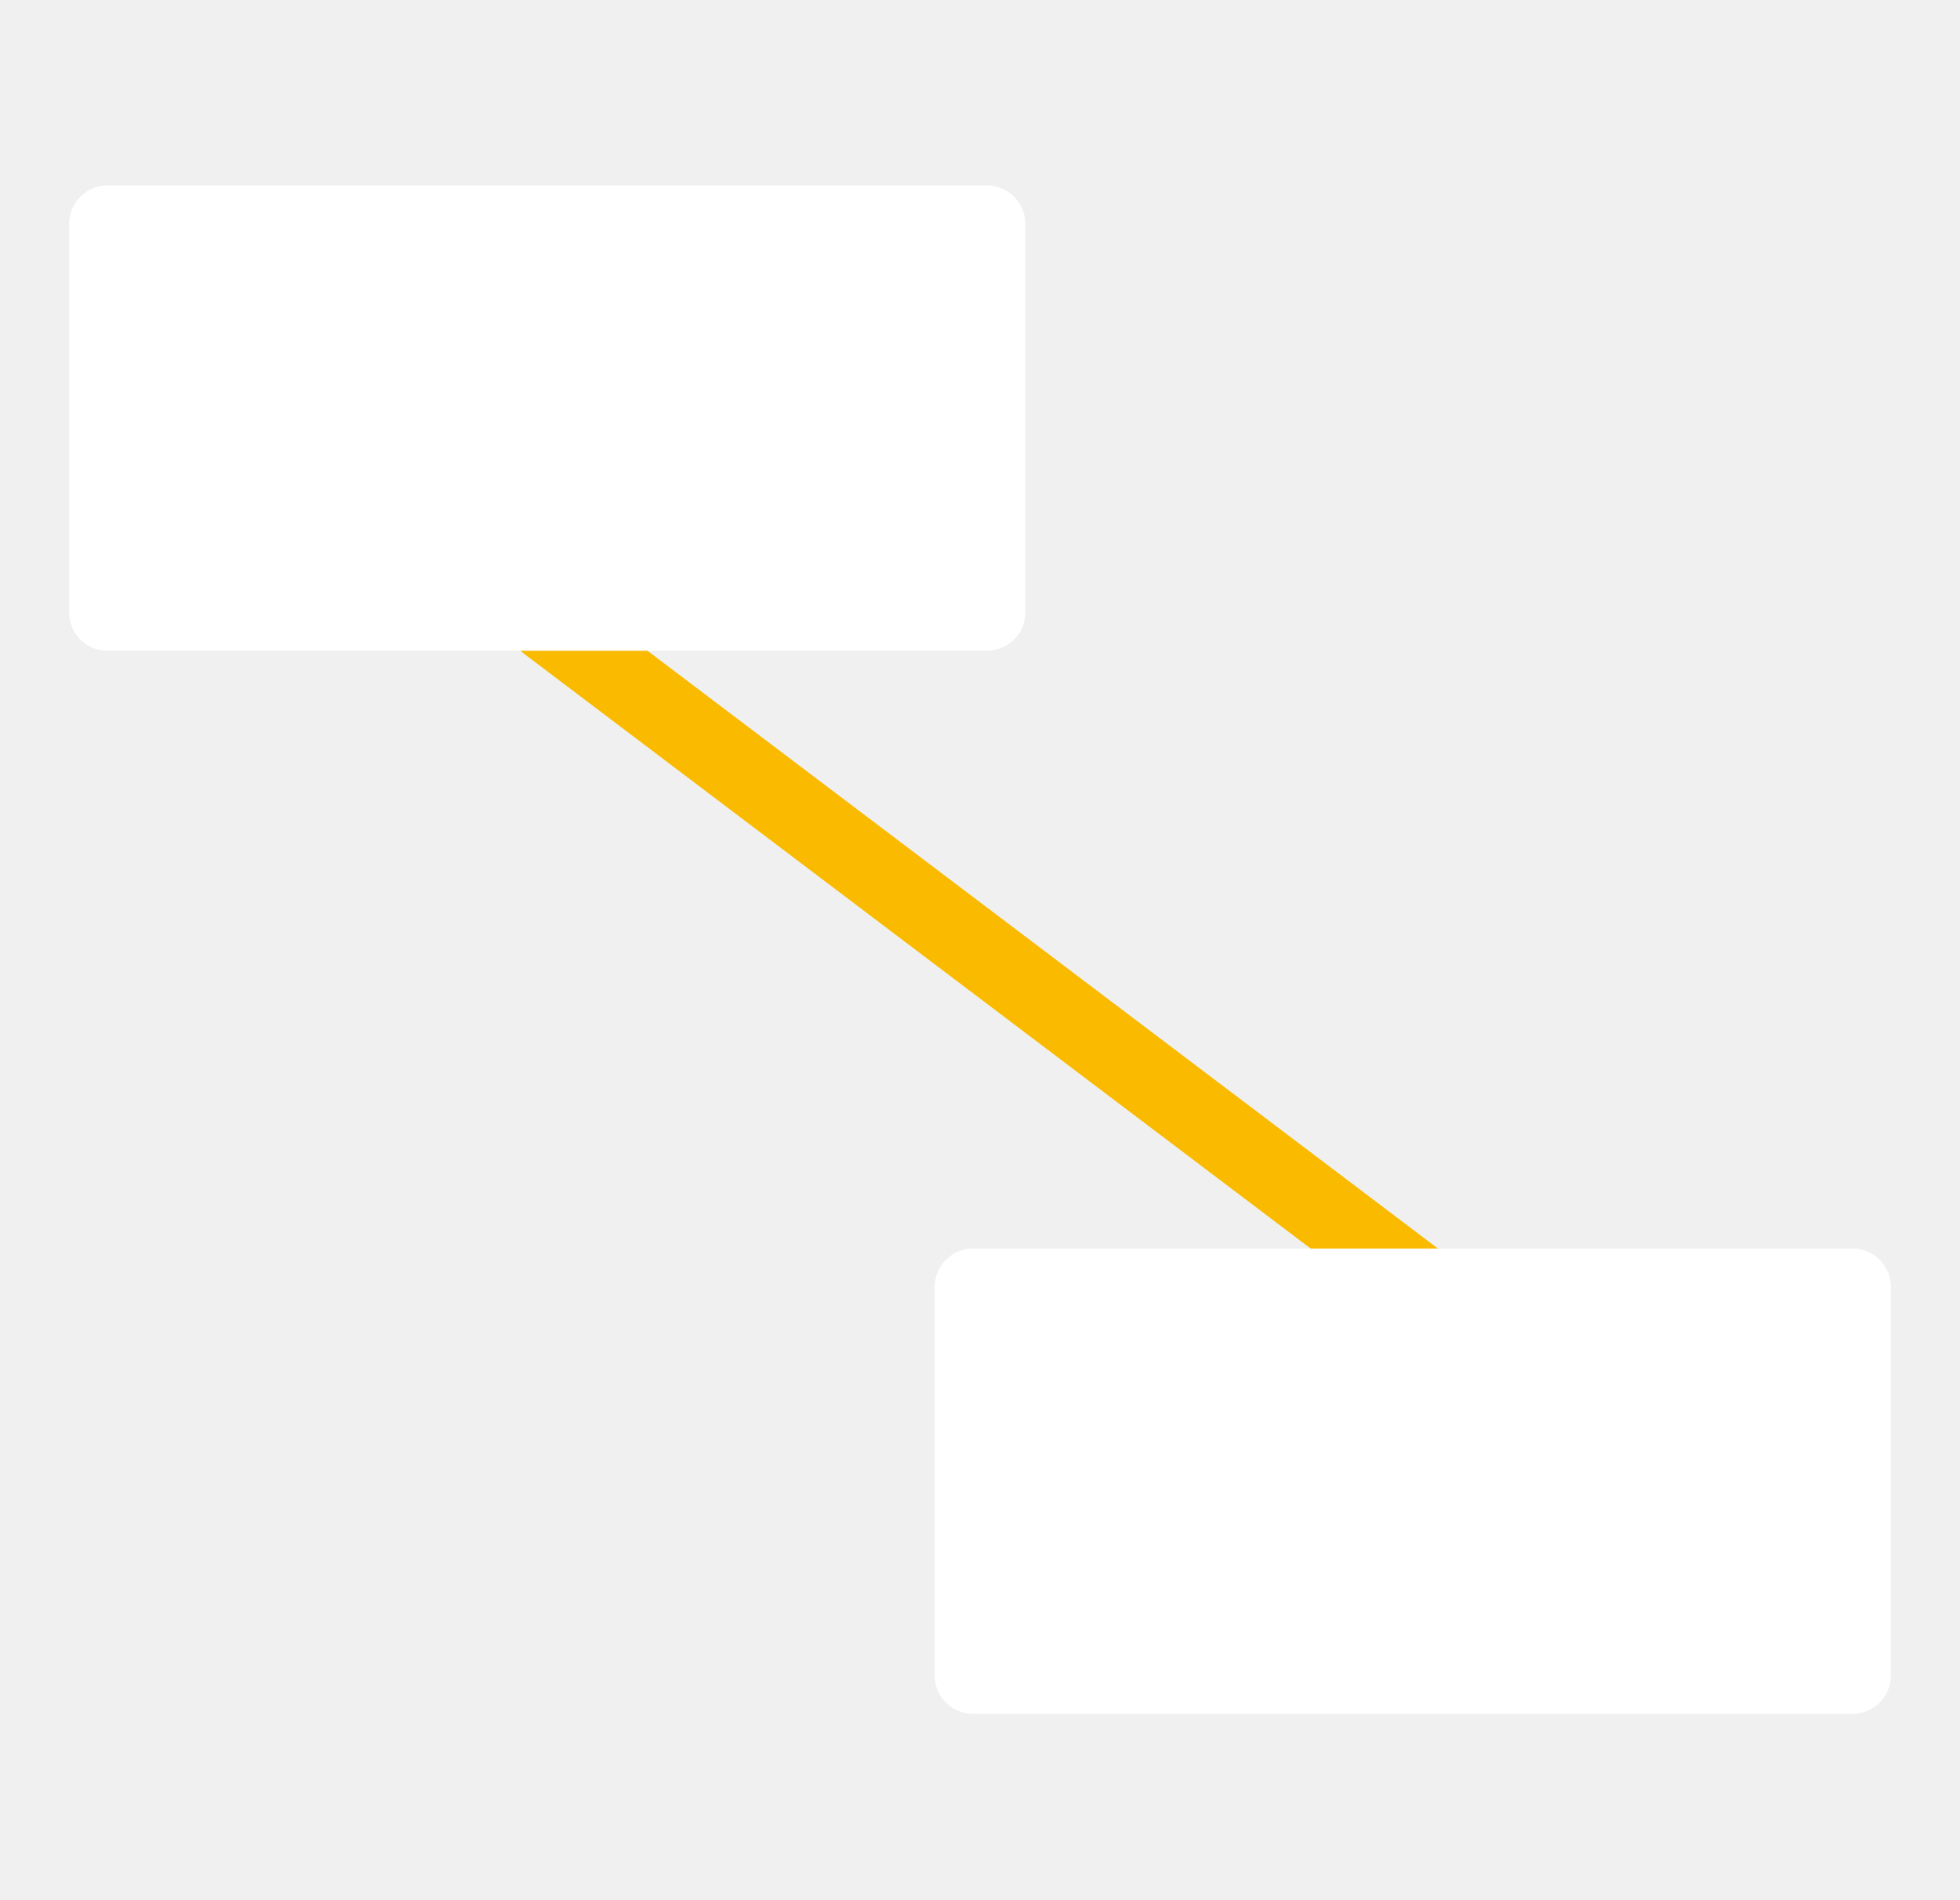
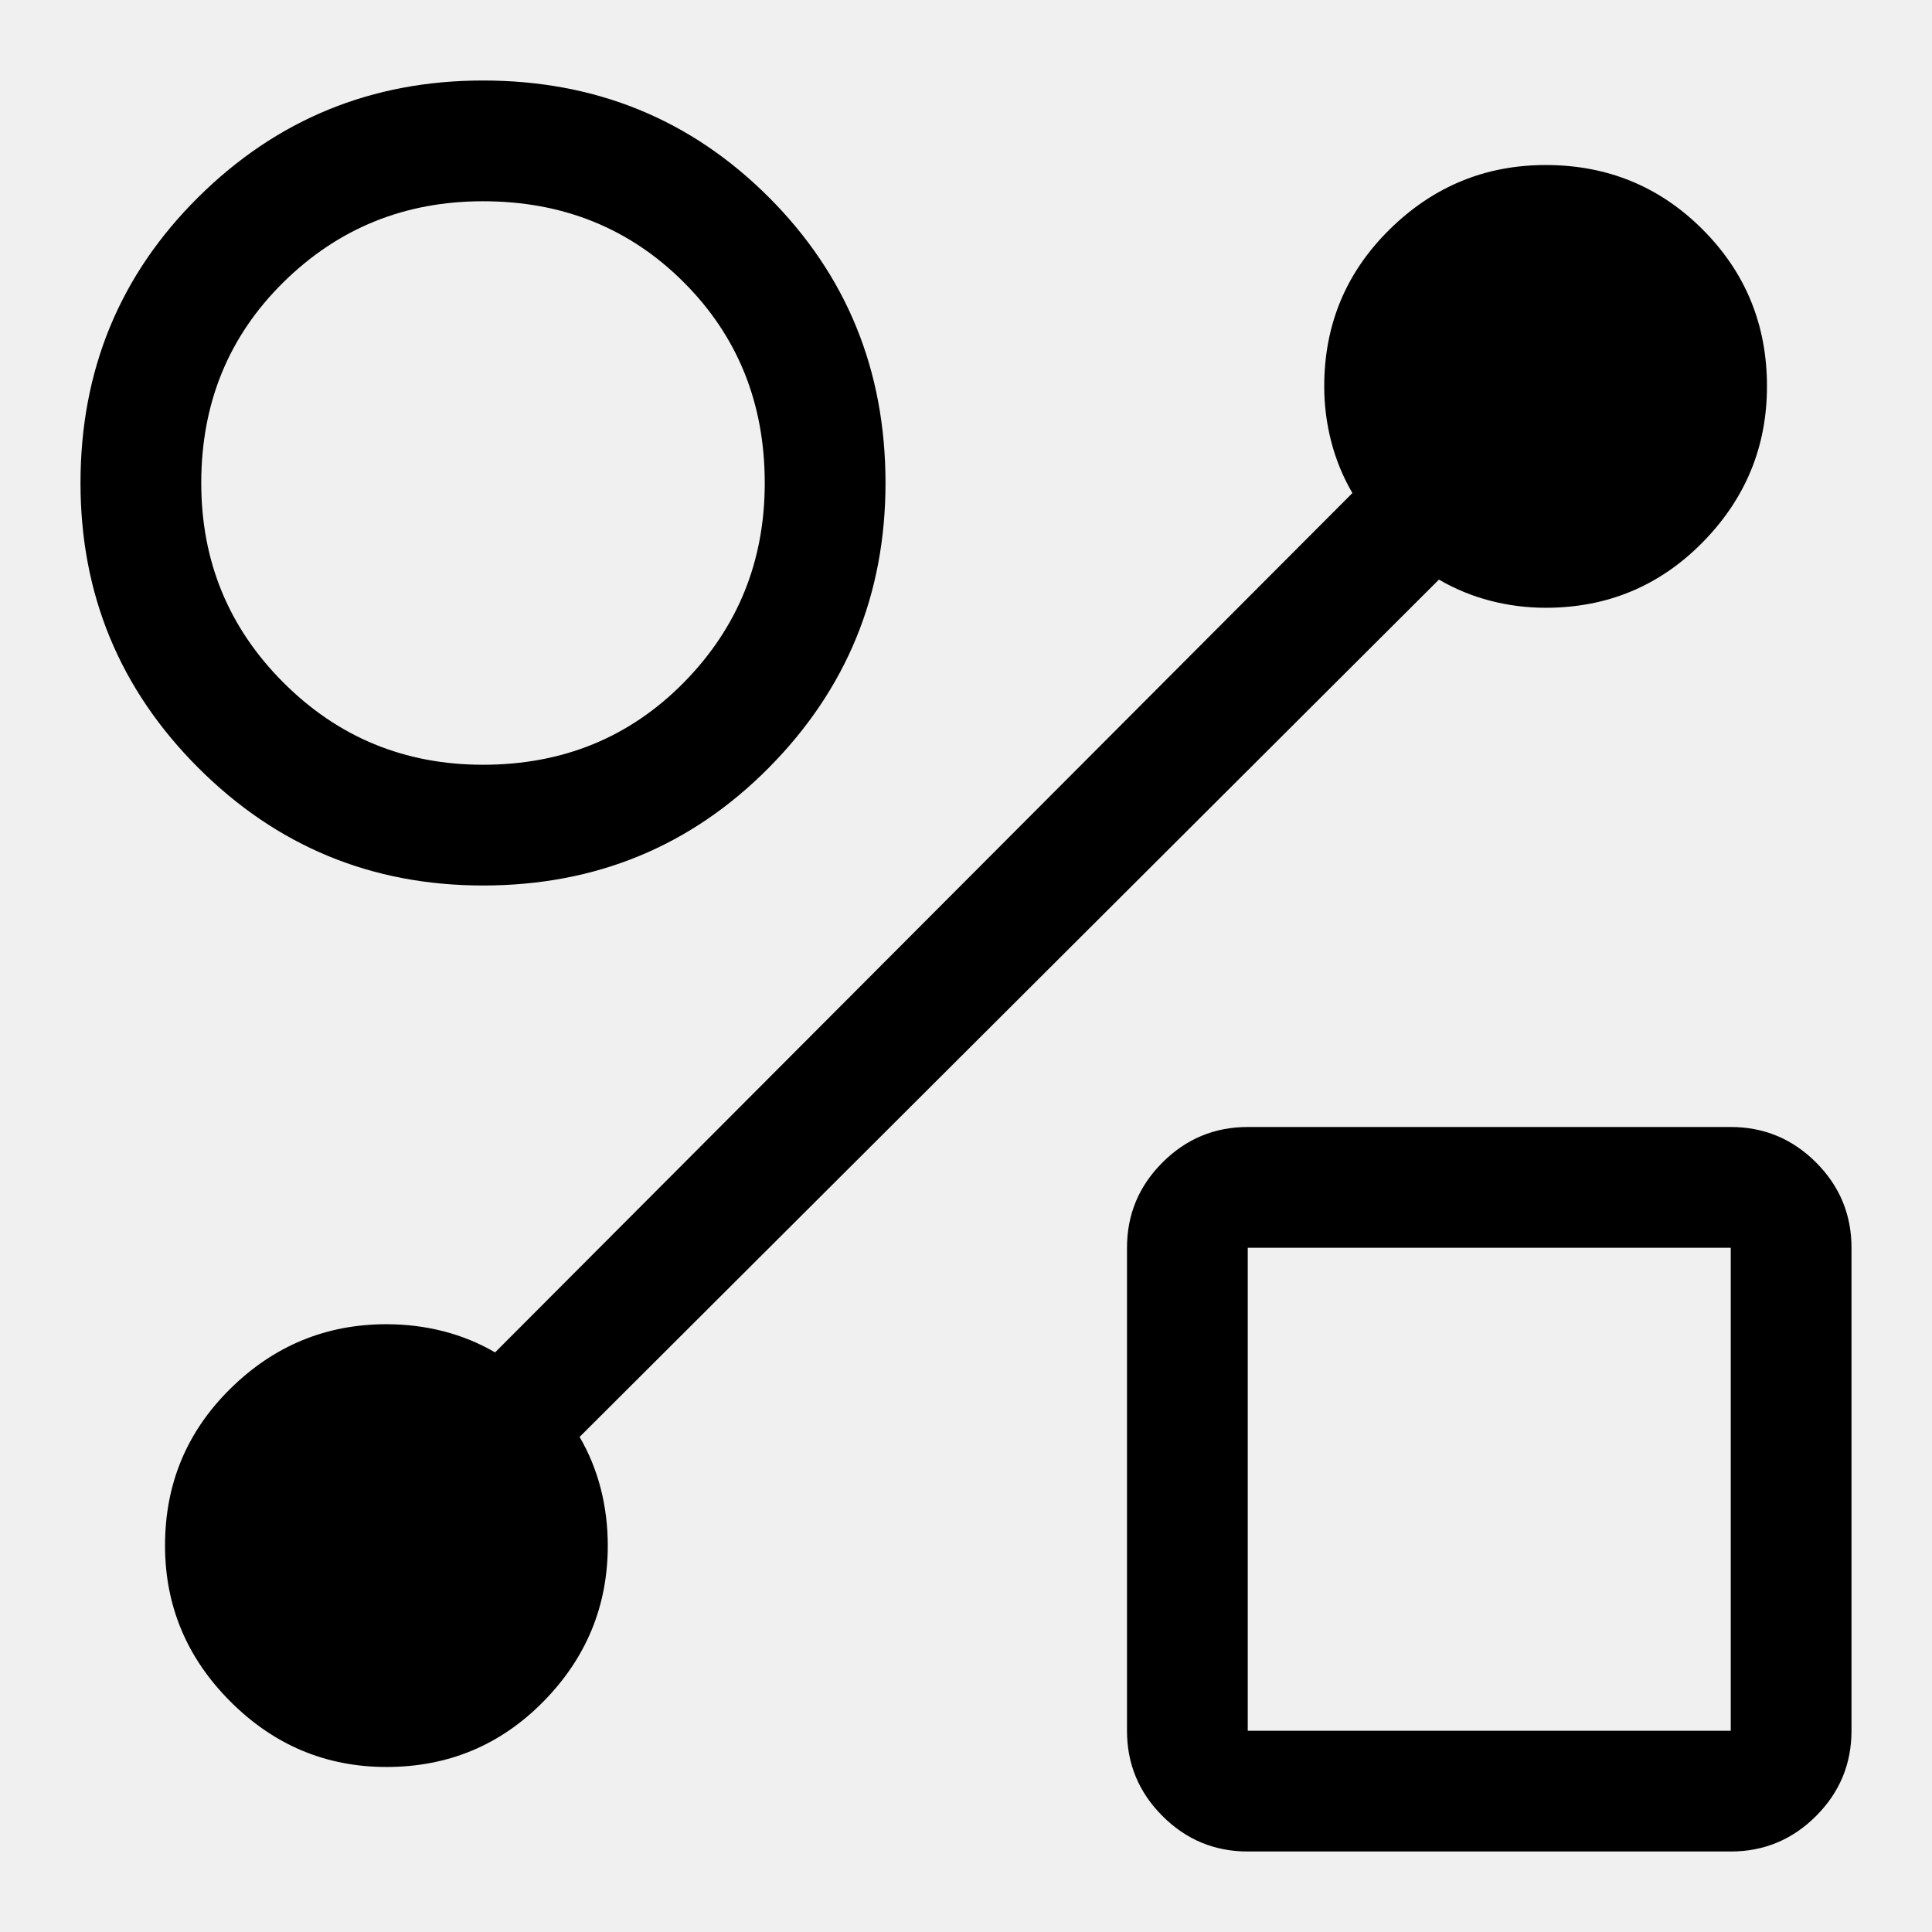
- <svg xmlns="http://www.w3.org/2000/svg" viewBox="0 0 51.04 49.47">
-   <defs>
-     <style>.cls-1,.cls-2{fill:none;}.cls-2{stroke:#f9ba00;stroke-miterlimit:10;}.cls-2,.cls-3{stroke-linecap:round;stroke-width:2px;}.cls-3{fill:#fff;stroke:#fff;stroke-linejoin:round;}</style>
-   </defs>
-   <g id="Calque_2" data-name="Calque 2">
-     <g id="Calque_1-2" data-name="Calque 1">
-       <polyline class="cls-1" points="6.8 0 51.04 0 51.04 49.47 0 49.47 0 0 6.8 0" />
-       <line class="cls-2" x1="14.25" y1="16.23" x2="37.11" y2="33.52" />
-       <rect class="cls-3" x="9.19" y="-0.56" width="10.12" height="22.9" transform="matrix(0, 1, -1, 0, 25.14, -3.36)" />
-       <rect class="cls-3" x="31.73" y="27.13" width="10.12" height="22.9" transform="matrix(0, 1, -1, 0, 75.37, 1.79)" />
-     </g>
-   </g>
+ <svg xmlns="http://www.w3.org/2000/svg" viewBox="0 -960 960 960" width="24" height="24" fill="currentColor">
+   <path d="M240-520q-83 0-141.5-58.5T40-720q0-84 58.5-142T240-920q84 0 142 58t58 142q0 83-58 141.5T240-520Zm0-60q59.5 0 99.75-40.83Q380-661.67 380-720q0-59.5-40.25-99.75T240-860q-58.33 0-99.17 40.25Q100-779.5 100-720q0 58.33 40.83 99.17Q181.67-580 240-580ZM620-40q-24.75 0-42.37-17.63Q560-75.25 560-100v-240q0-24.75 17.63-42.38Q595.25-400 620-400h240q24.75 0 42.38 17.62Q920-364.75 920-340v240q0 24.75-17.62 42.37Q884.75-40 860-40H620Zm0-60h240v-240H620v240Zm120-120ZM240-720Zm475 48L288-246q7 12 10.5 25.65Q302-206.7 302-192q0 45-32 77.5T192.05-82Q147-82 114.5-114.5T82-192.05Q82-238 114.5-270t77.5-32q14.7 0 28.35 3.5Q234-295 246-288l426-427q-7-12-10.5-25.5T658-768q0-46 32.5-78t77.55-32Q814-878 846-846t32 77.95q0 45.05-32 77.55T768-658q-14 0-27.5-3.5T715-672Z" />
</svg>
